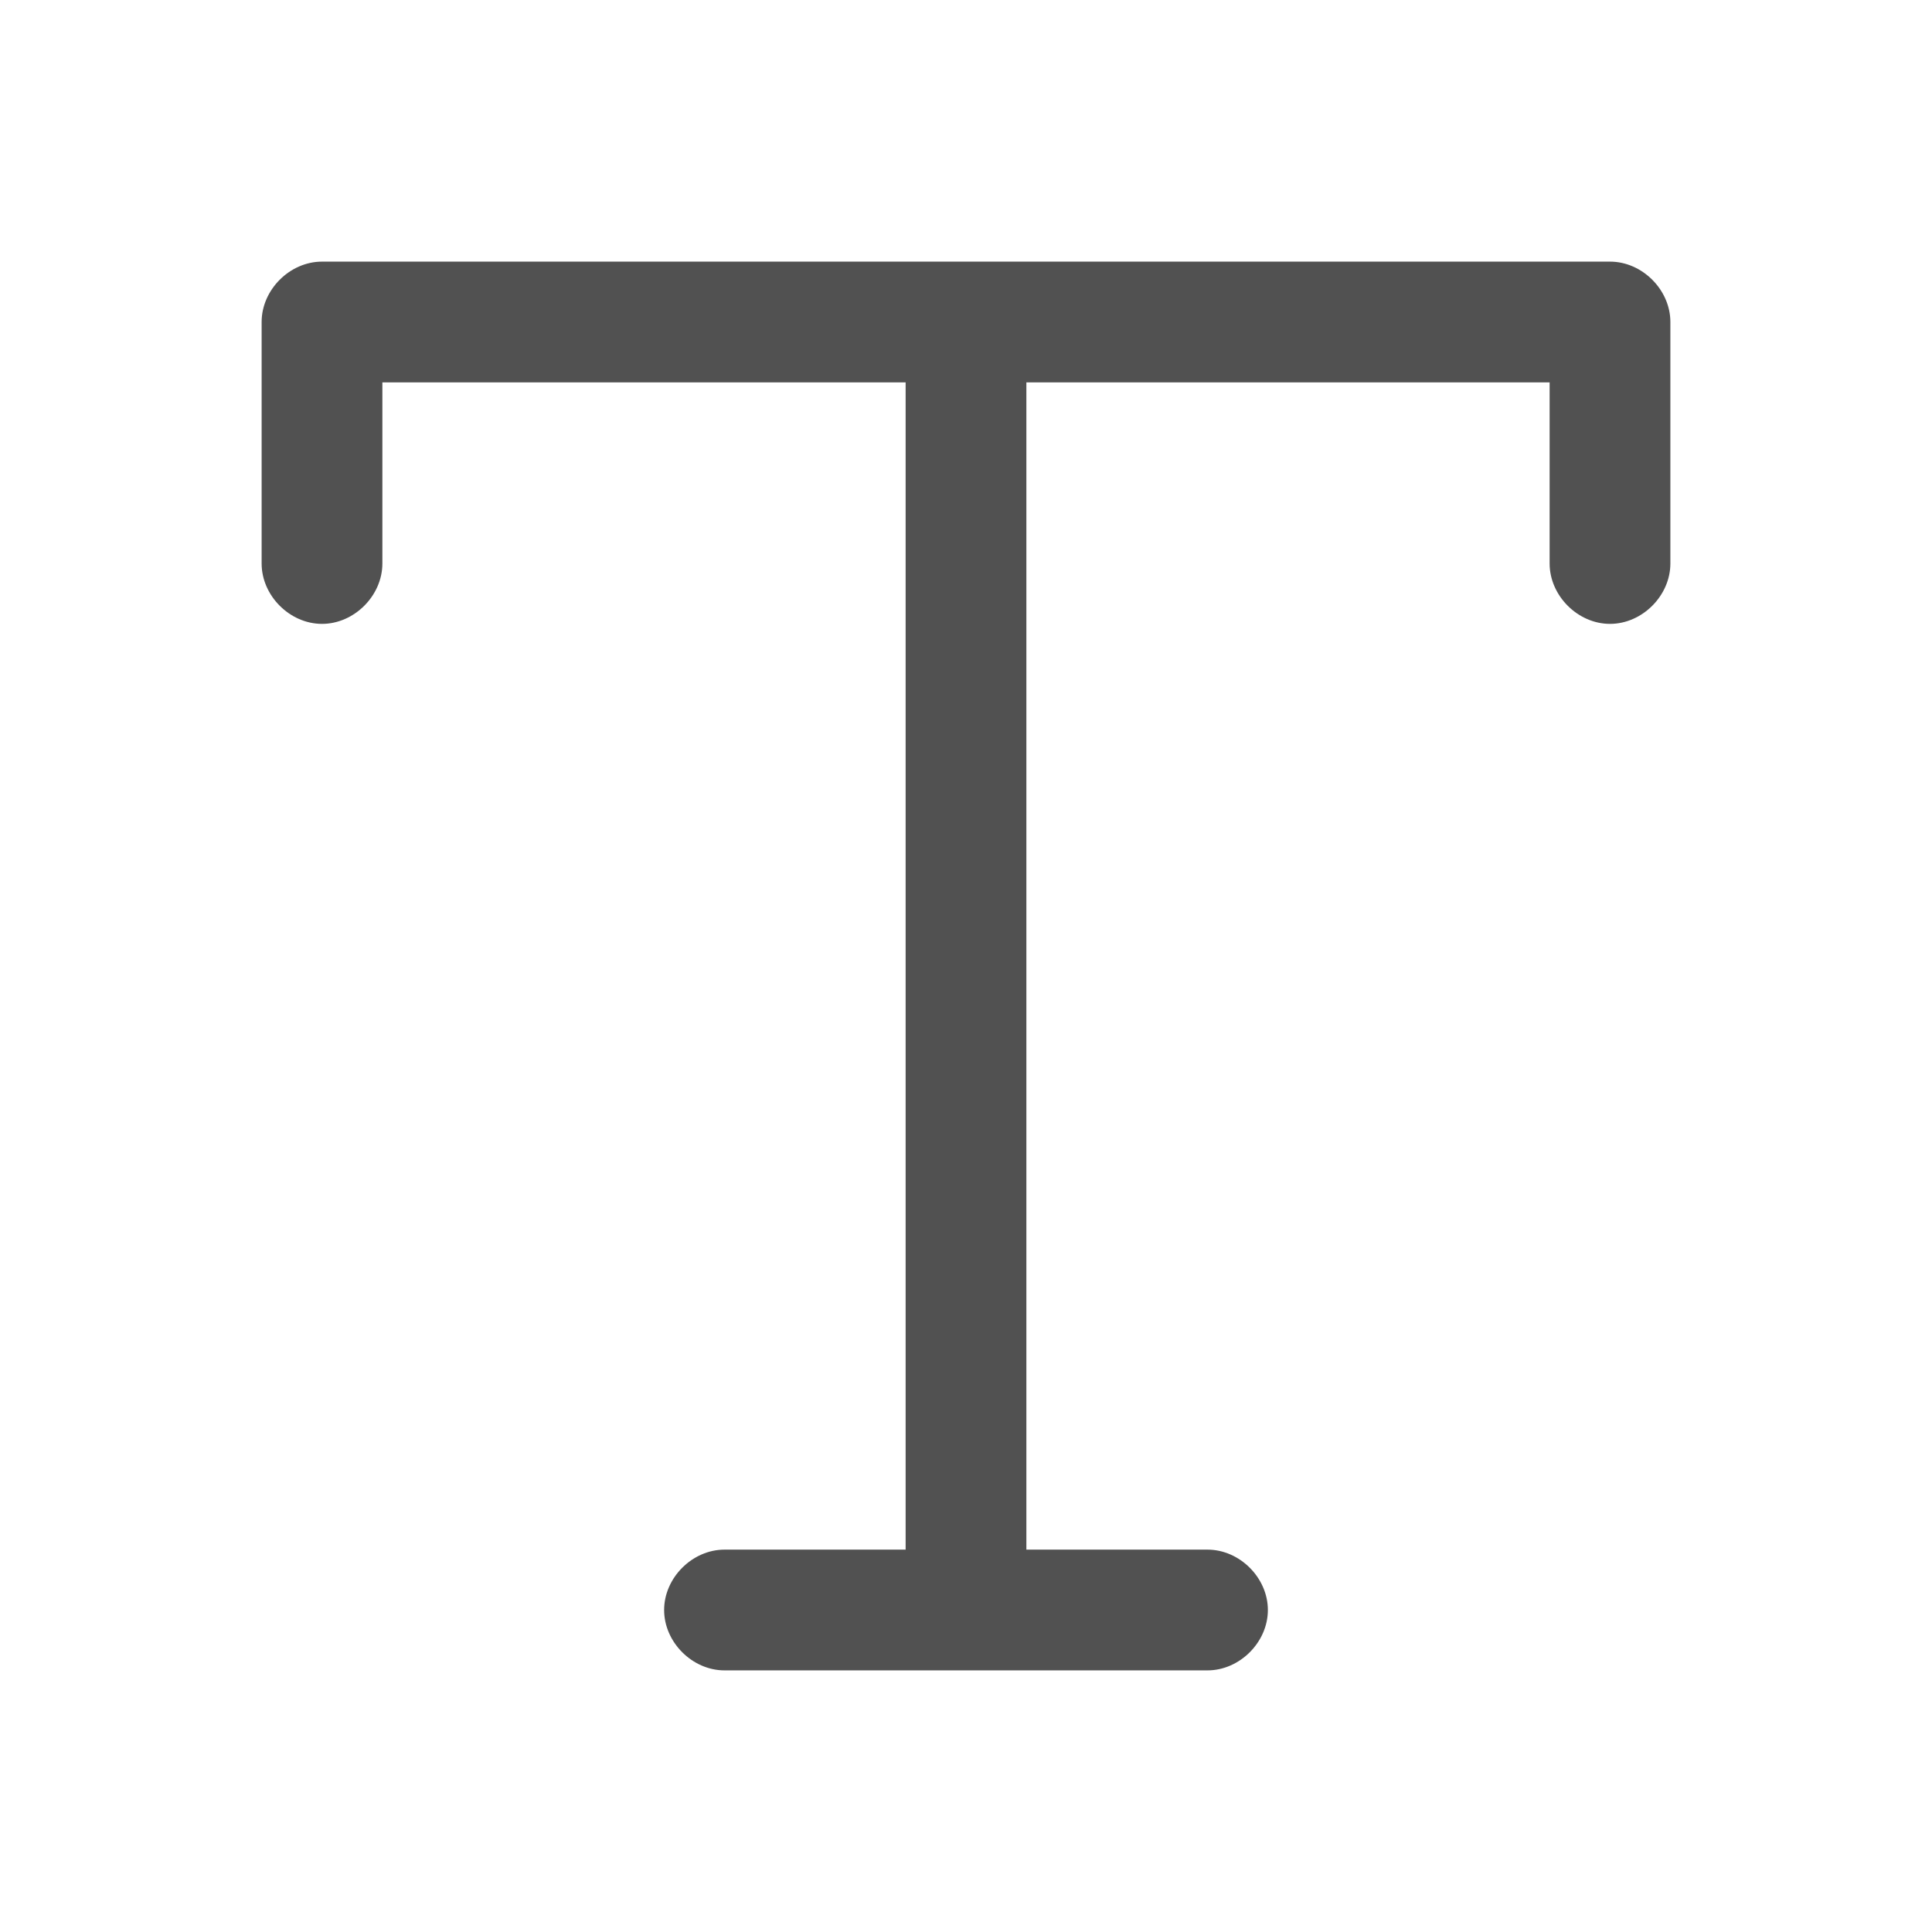
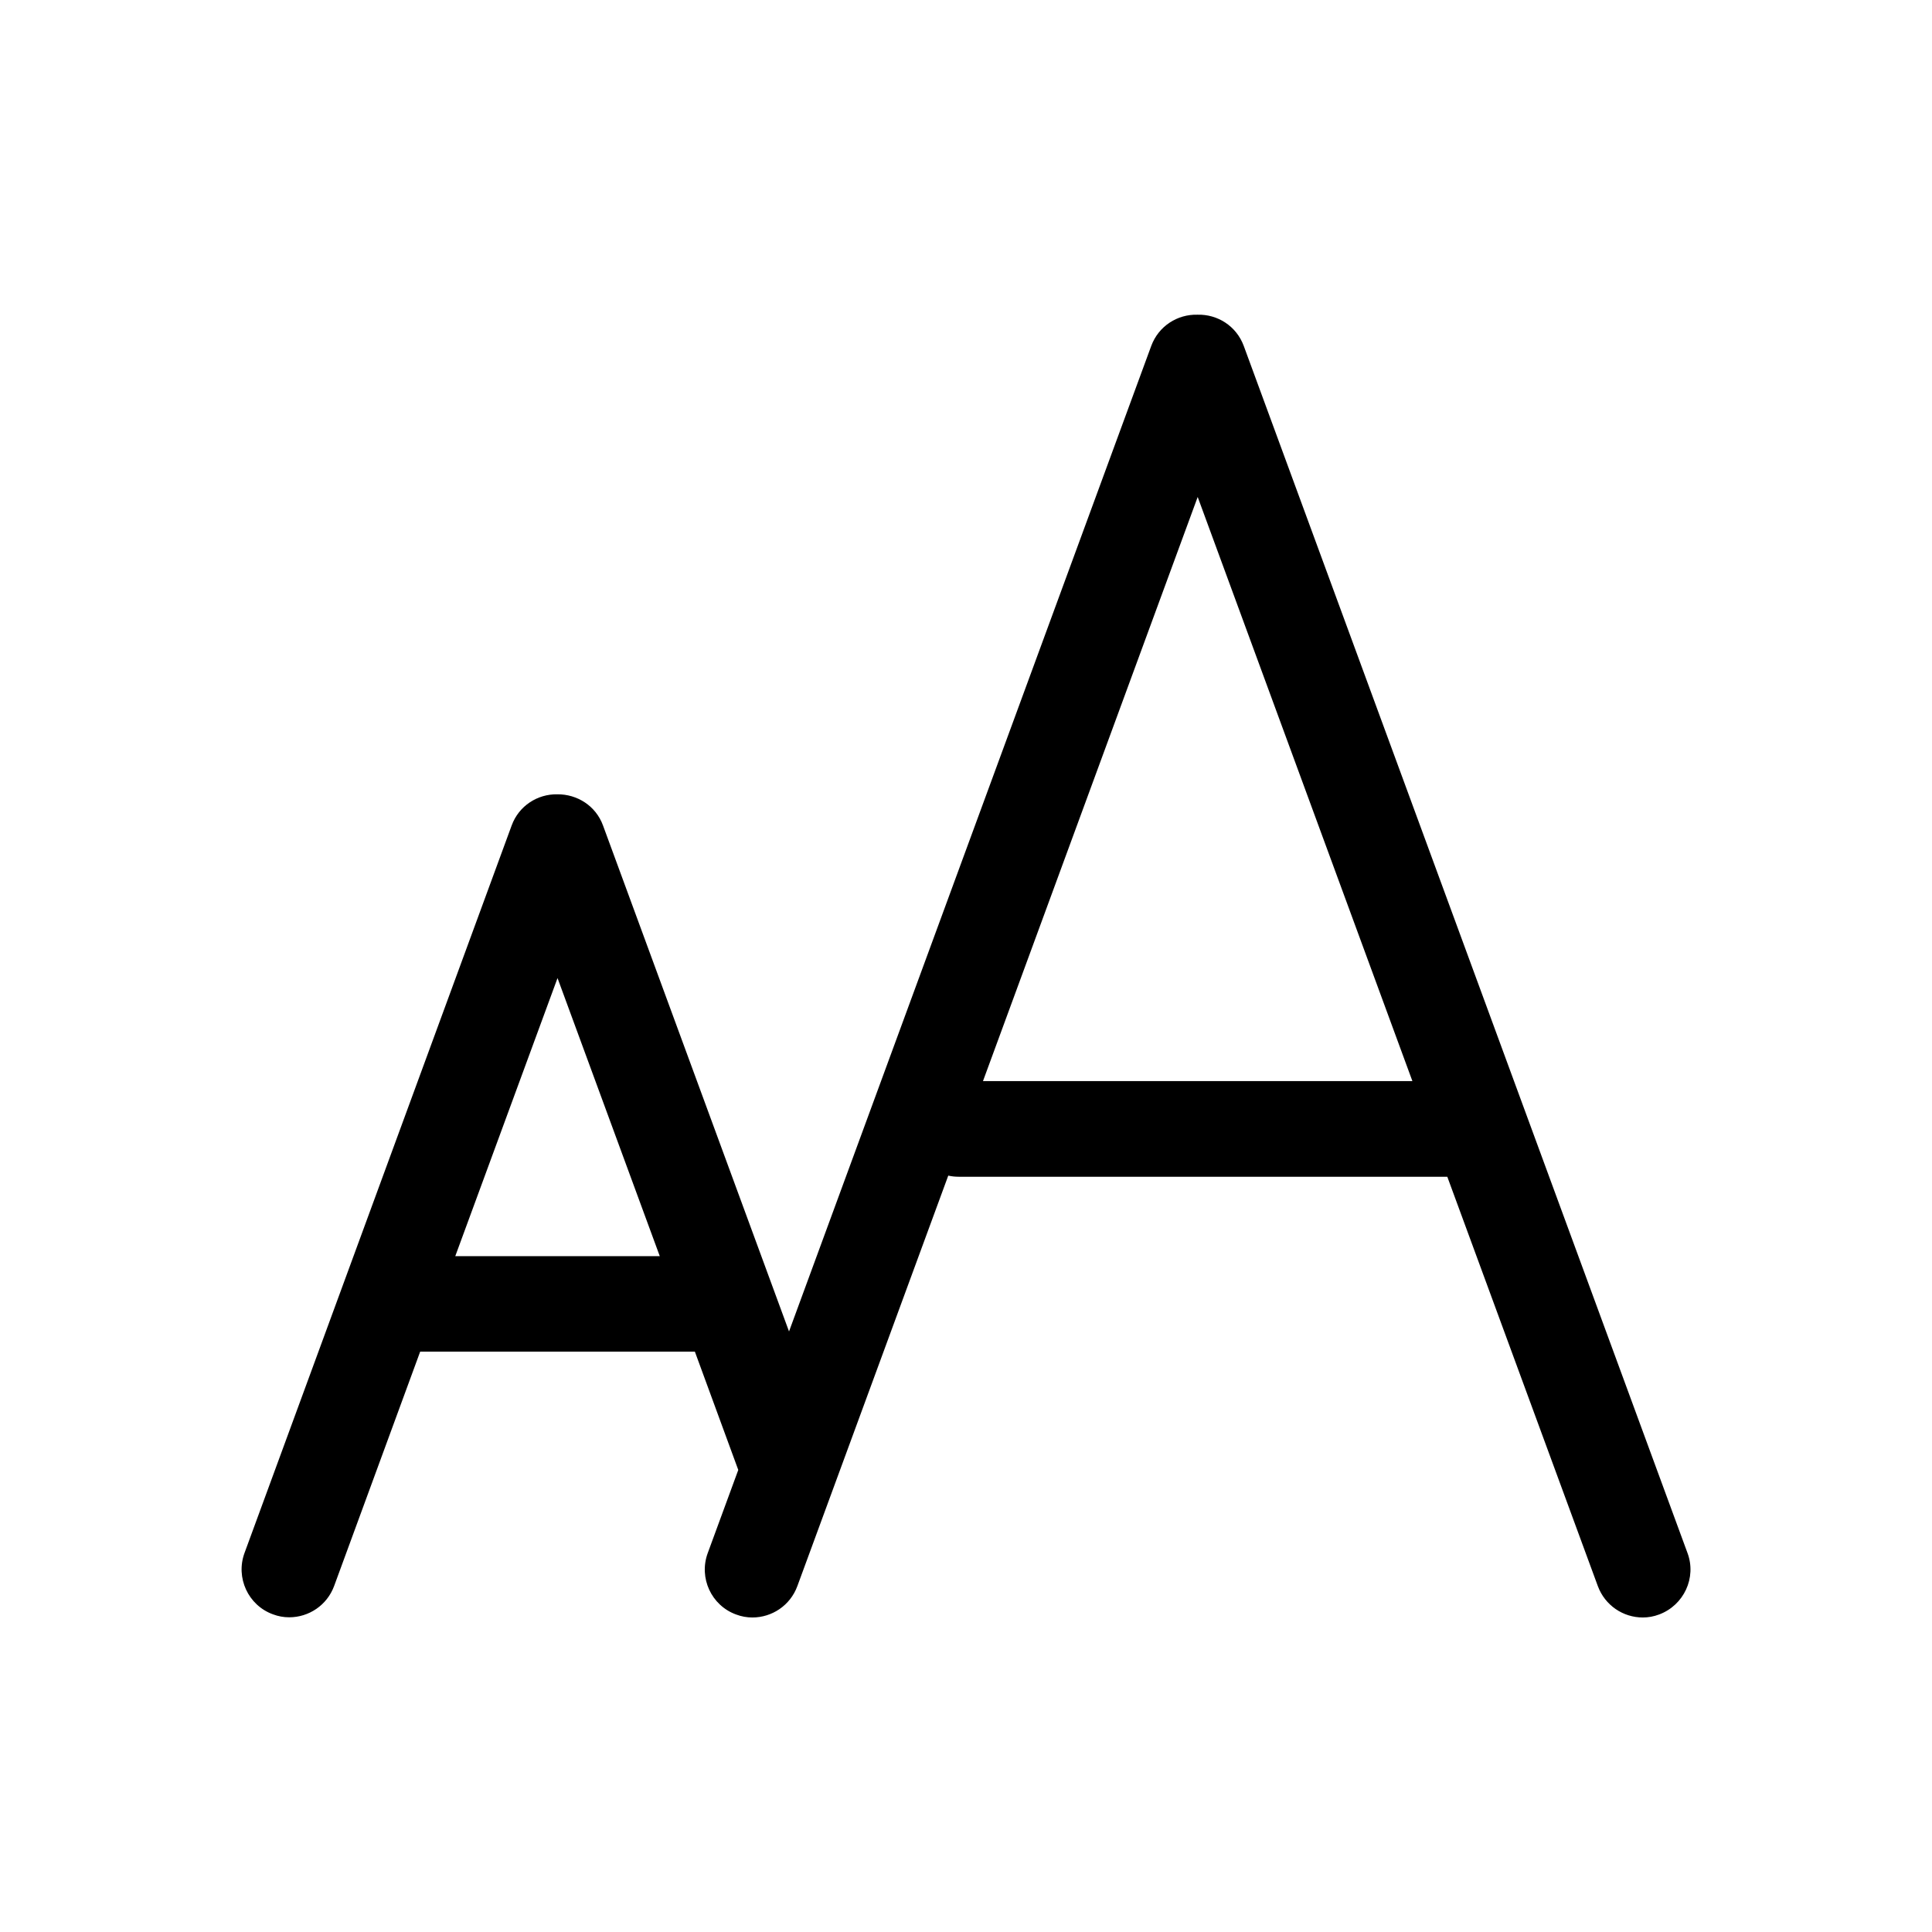
- <svg xmlns="http://www.w3.org/2000/svg" t="1699961852399" class="icon" viewBox="0 0 1024 1024" version="1.1" p-id="6301" width="64" height="64">
-   <path d="M853.333 138.667H170.667c-17.067 0-32 14.933-32 32v128c0 17.067 14.933 32 32 32s32-14.933 32-32V202.667h277.333v618.667H384c-17.067 0-32 14.933-32 32s14.933 32 32 32h256c17.067 0 32-14.933 32-32s-14.933-32-32-32h-96v-618.667h277.333V298.667c0 17.067 14.933 32 32 32s32-14.933 32-32V170.667c0-17.067-14.933-32-32-32z" fill="#515151" p-id="6302" />
+ <svg xmlns="http://www.w3.org/2000/svg" t="1700006054123" class="icon" viewBox="0 0 1024 1024" version="1.1" p-id="12160" width="200" height="200">
+   <path d="M894.4 823.1L659.2 183.3c-3.9-10.5-13.9-16.8-24.5-16.5-10.6-0.3-20.6 6-24.5 16.5l-192 522.4-98.6-268.2c-3.8-10.4-13.7-16.6-24.2-16.5-10.5-0.2-20.4 6.1-24.2 16.5L129.6 823.1c-4.8 13.1 1.9 27.7 15 32.5 2.9 1.1 5.8 1.6 8.7 1.6 10.3 0 20-6.3 23.8-16.6l45.6-124.2h145.6l23 62.7-16.2 44.1c-4.8 13.1 1.9 27.7 15 32.5 2.9 1.1 5.8 1.6 8.7 1.6 10.3 0 20-6.3 23.8-16.6l80-217.6c1.8 0.4 3.6 0.6 5.5 0.6h259l79.8 217c3.8 10.2 13.4 16.6 23.8 16.6 2.9 0 5.8-0.5 8.7-1.6 13.1-4.9 19.9-19.5 15-32.6zM241.3 665.8l54.2-147.4 54.2 147.4H241.3zM521 573l113.8-309.6L748.6 573H521z" fill="currentColor" p-id="12161" />
</svg>
